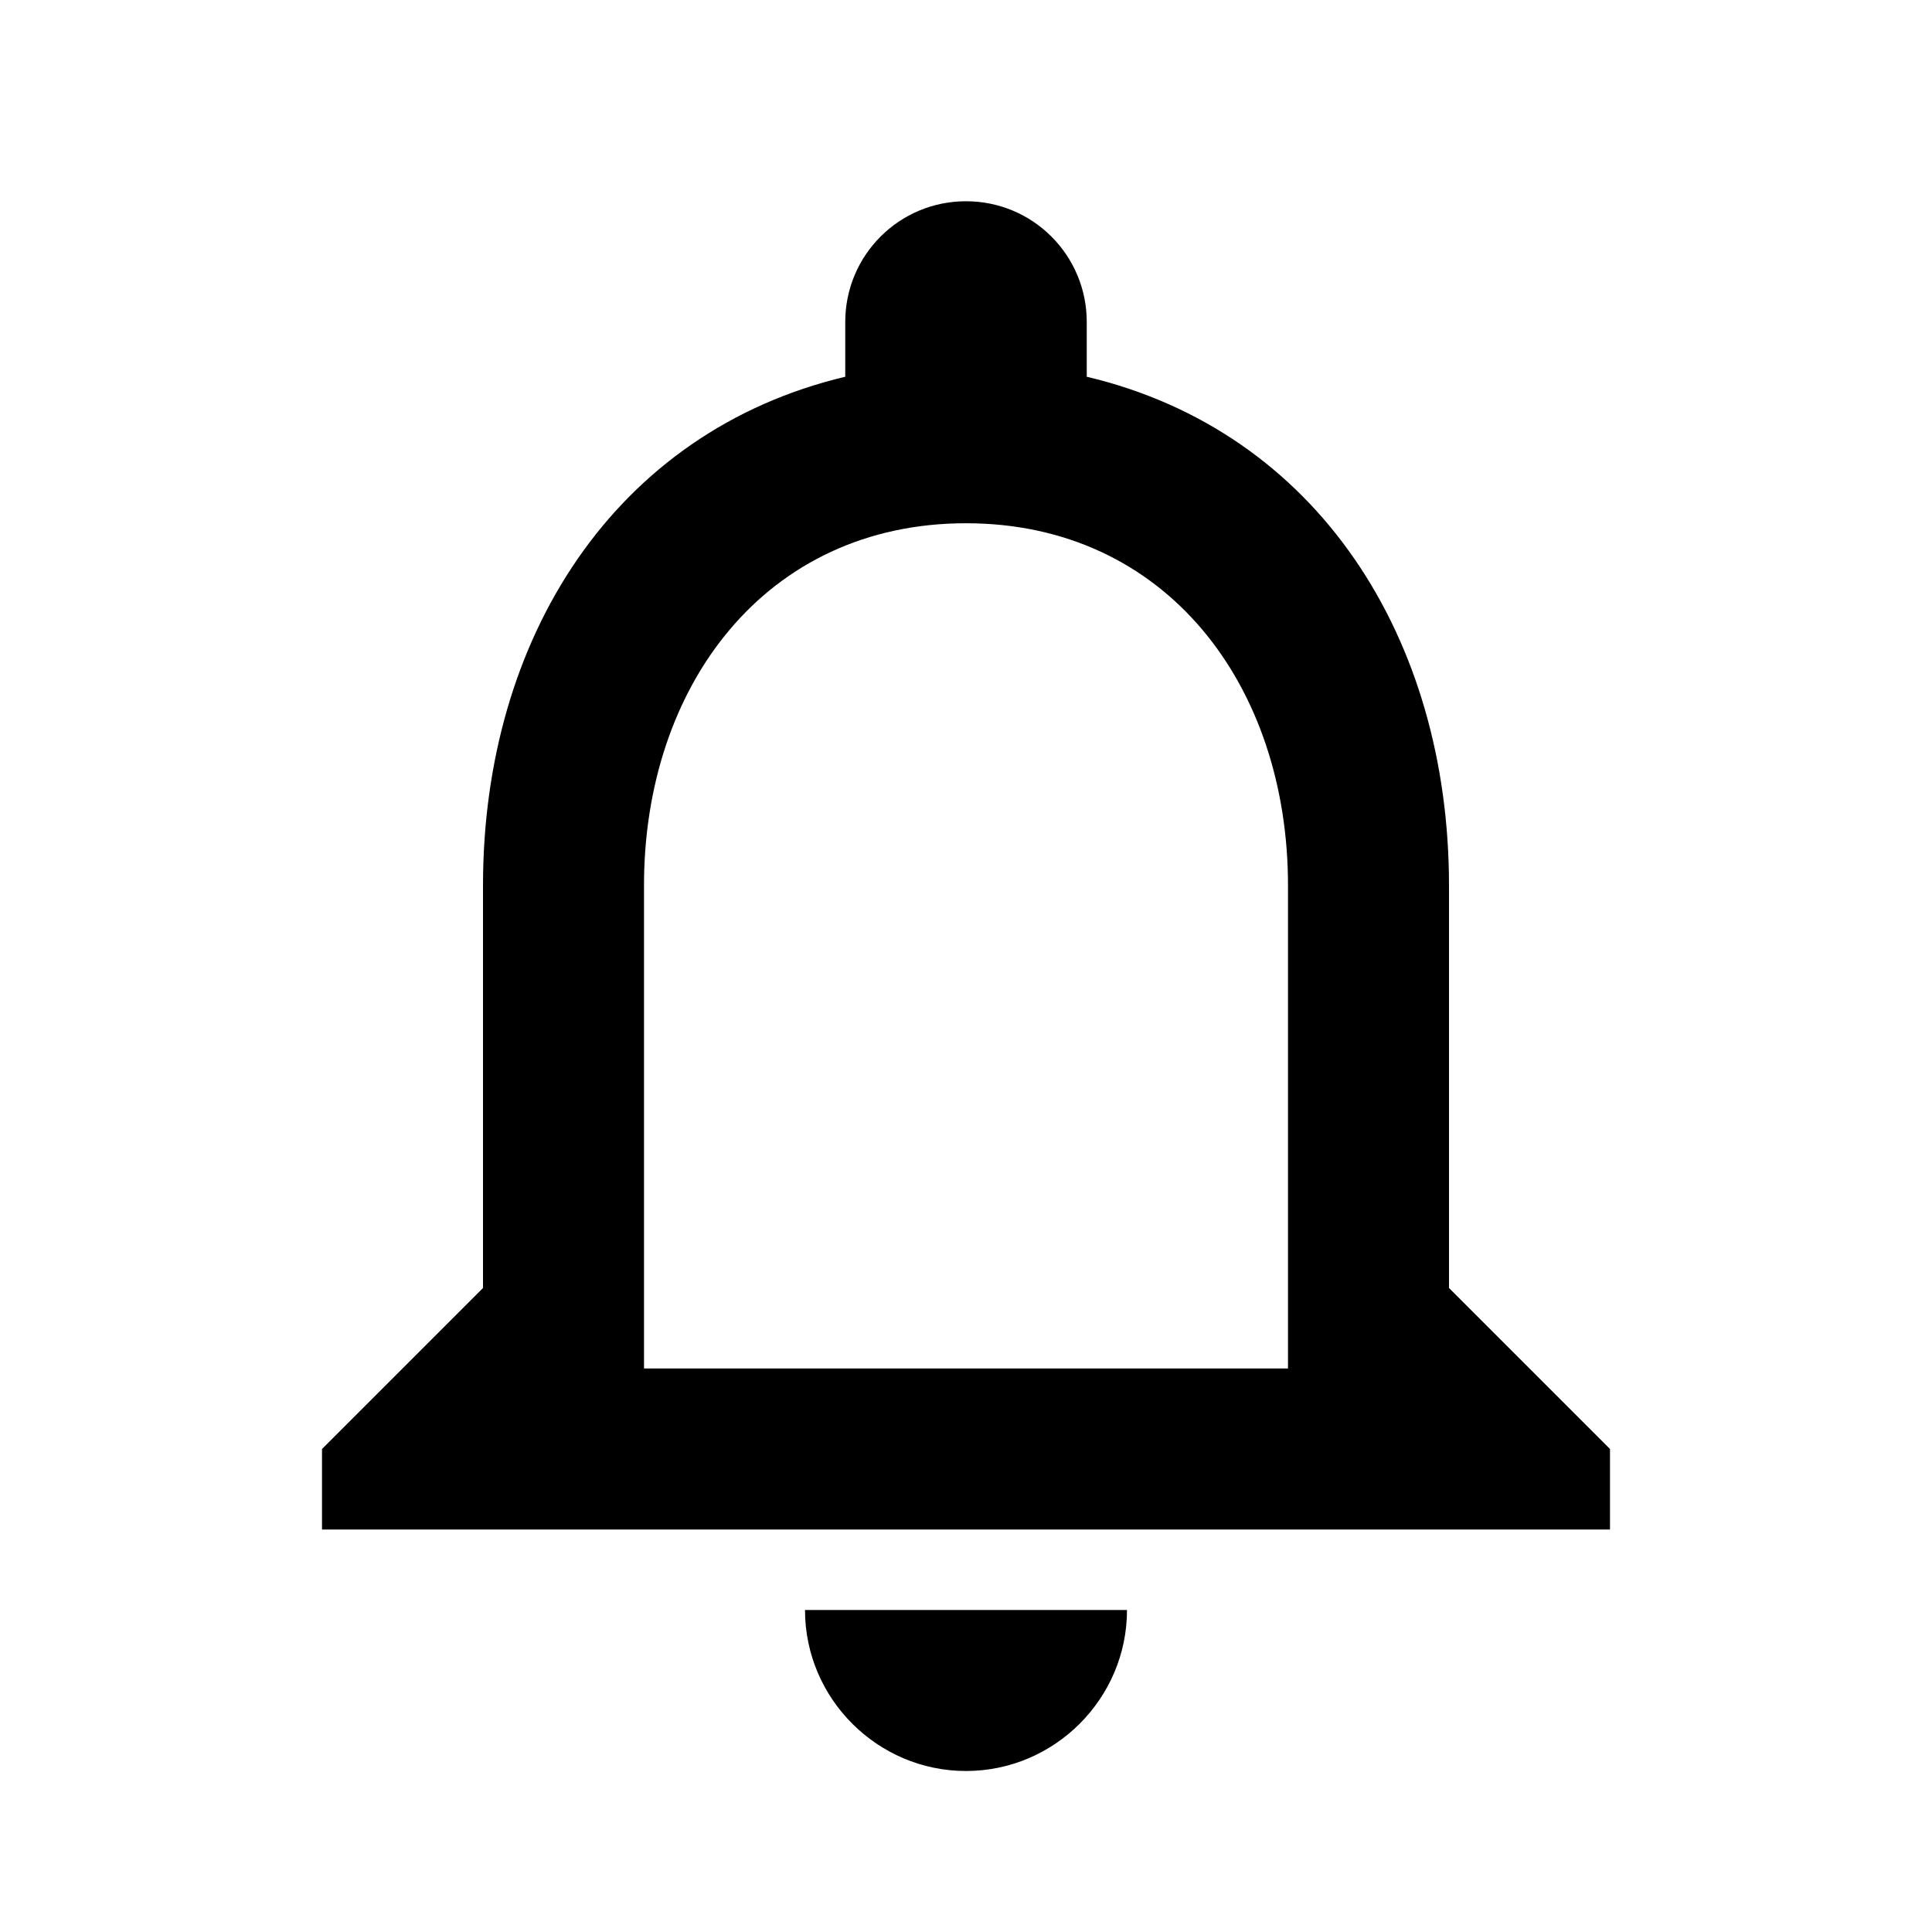
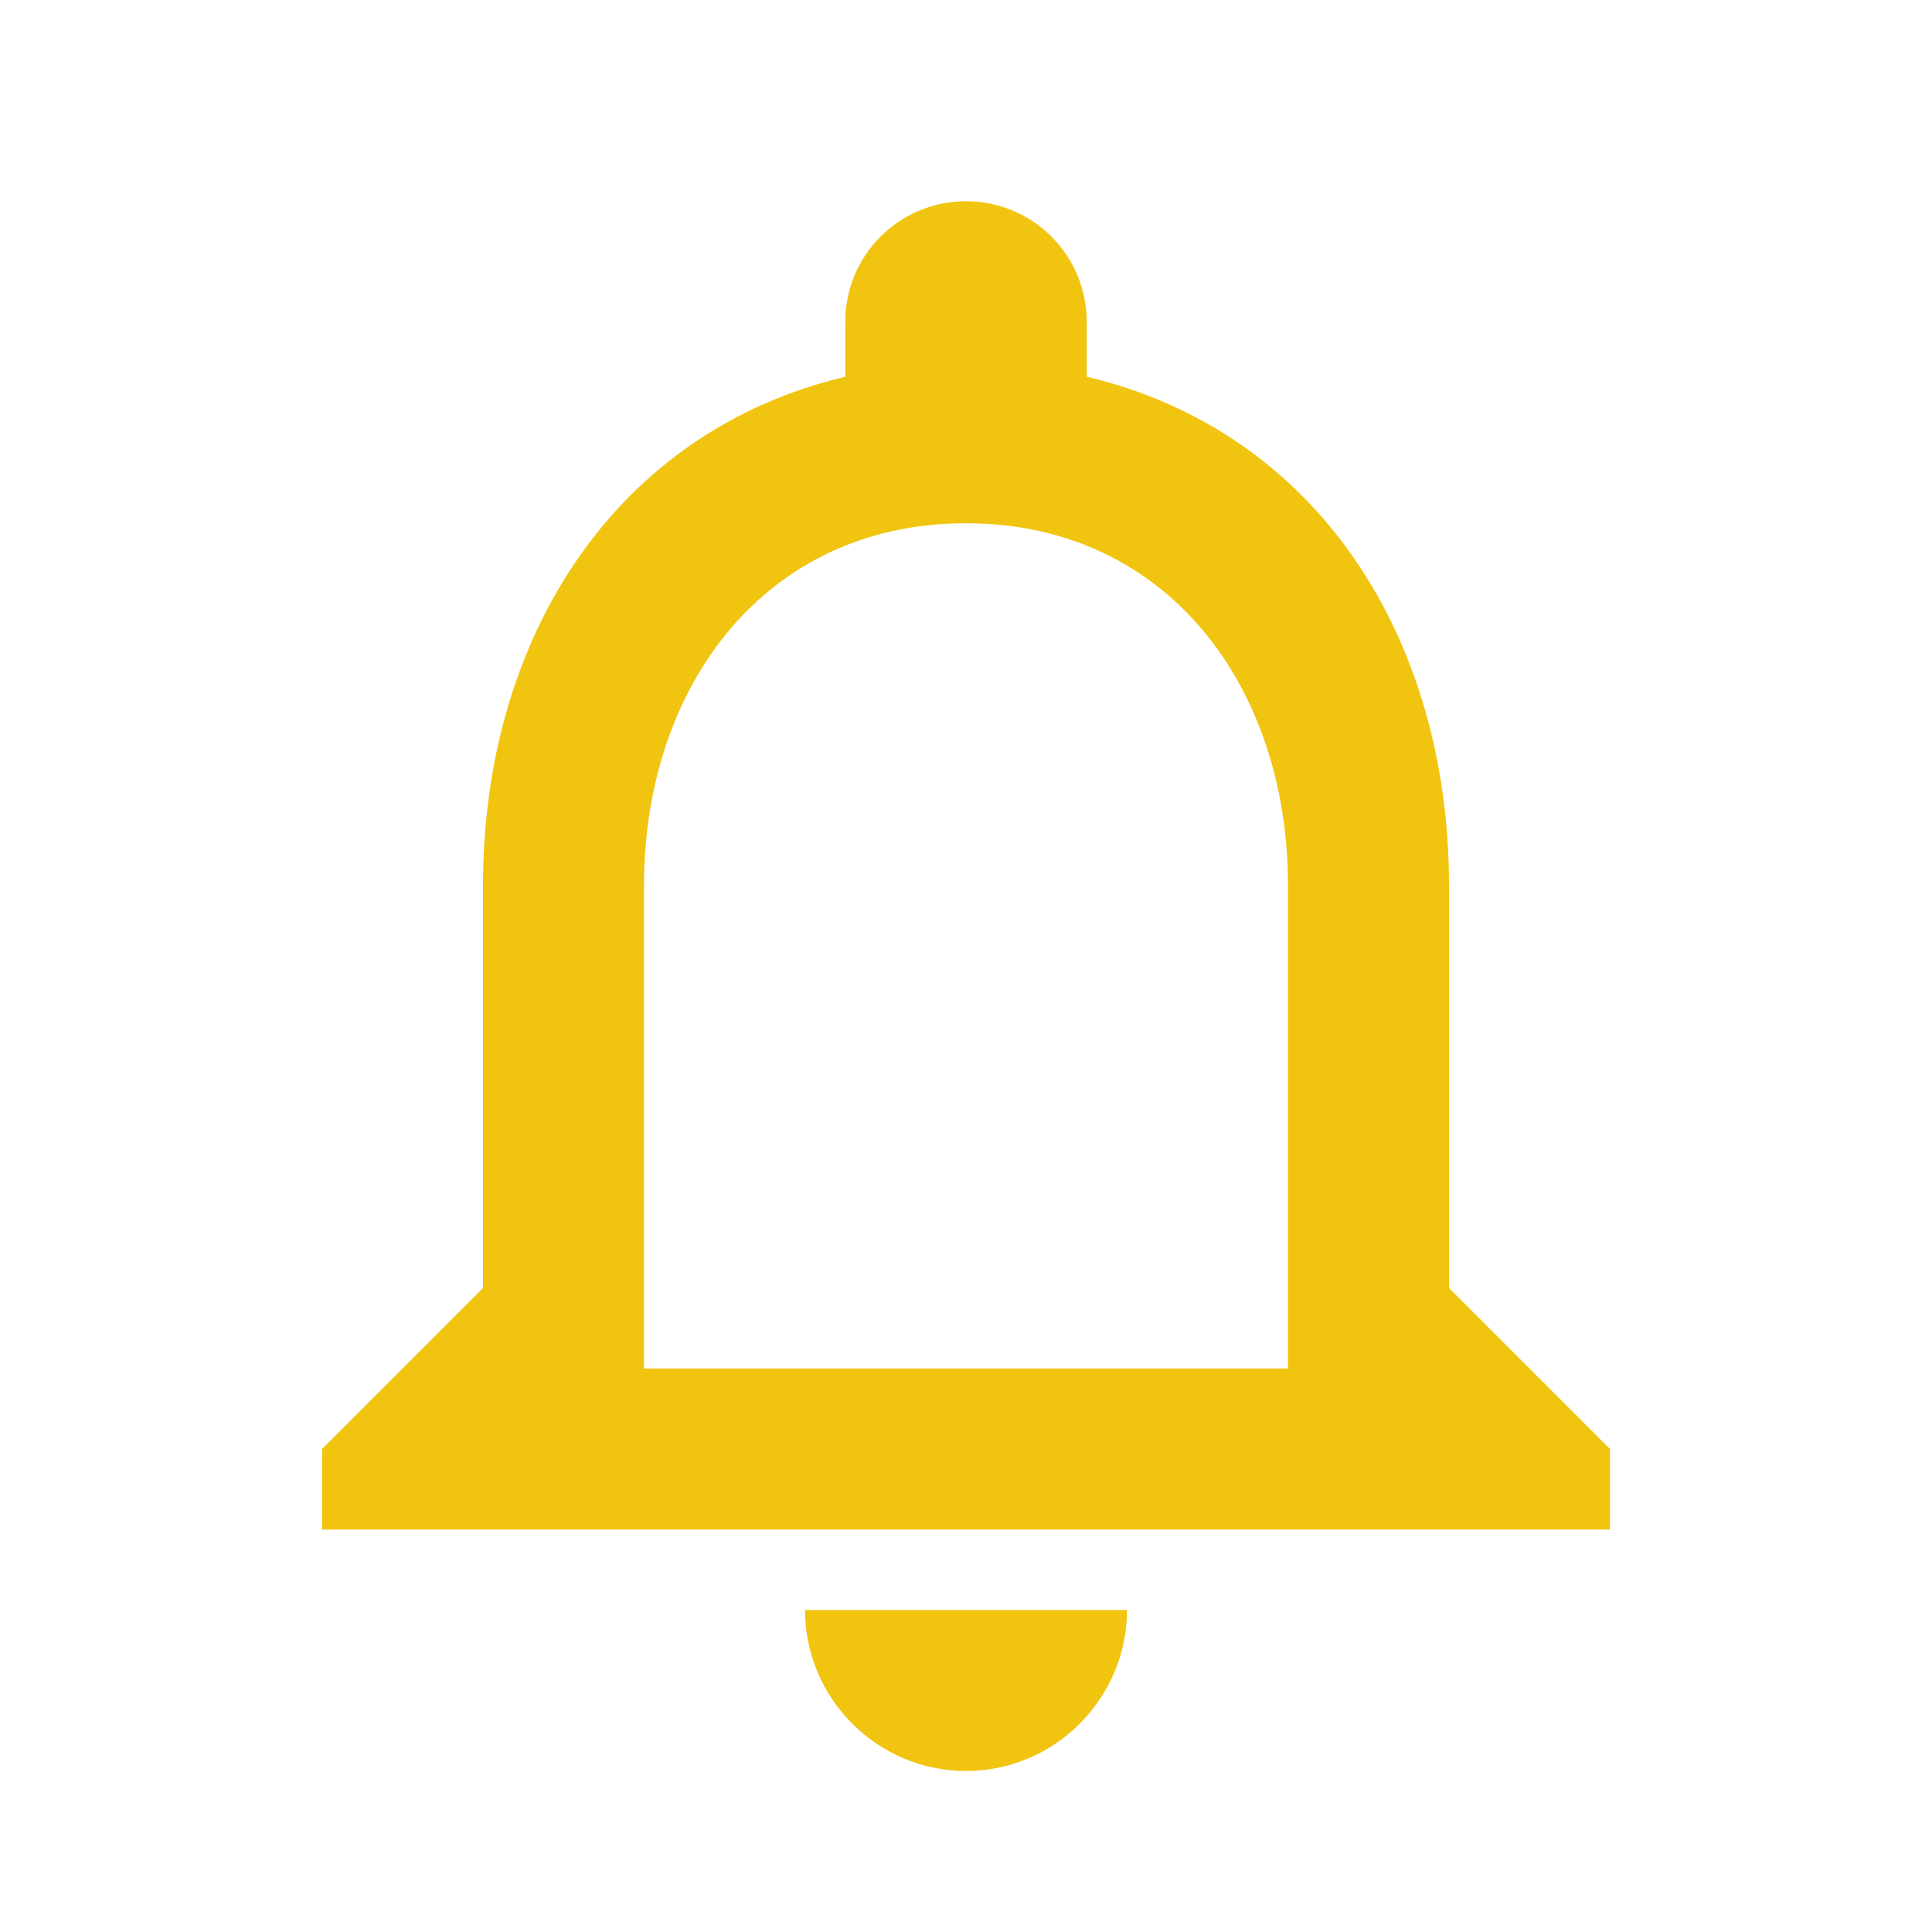
- <svg xmlns="http://www.w3.org/2000/svg" height="18px" viewBox="0 0 24 24" width="18px" fill="#000000">
+ <svg xmlns="http://www.w3.org/2000/svg" height="18px" viewBox="0 0 24 24" width="18px" fill="#f1c40f">
  <path d="M0 0h24v24H0V0z" fill="none" />
  <path d="M12 22c1.1 0 2-.9 2-2h-4c0 1.1.9 2 2 2zm6-6v-5c0-3.07-1.63-5.64-4.5-6.32V4c0-.83-.67-1.5-1.5-1.5s-1.5.67-1.5 1.5v.68C7.64 5.36 6 7.92 6 11v5l-2 2v1h16v-1l-2-2zm-2 1H8v-6c0-2.48 1.51-4.5 4-4.5s4 2.02 4 4.5v6z" />
</svg>
